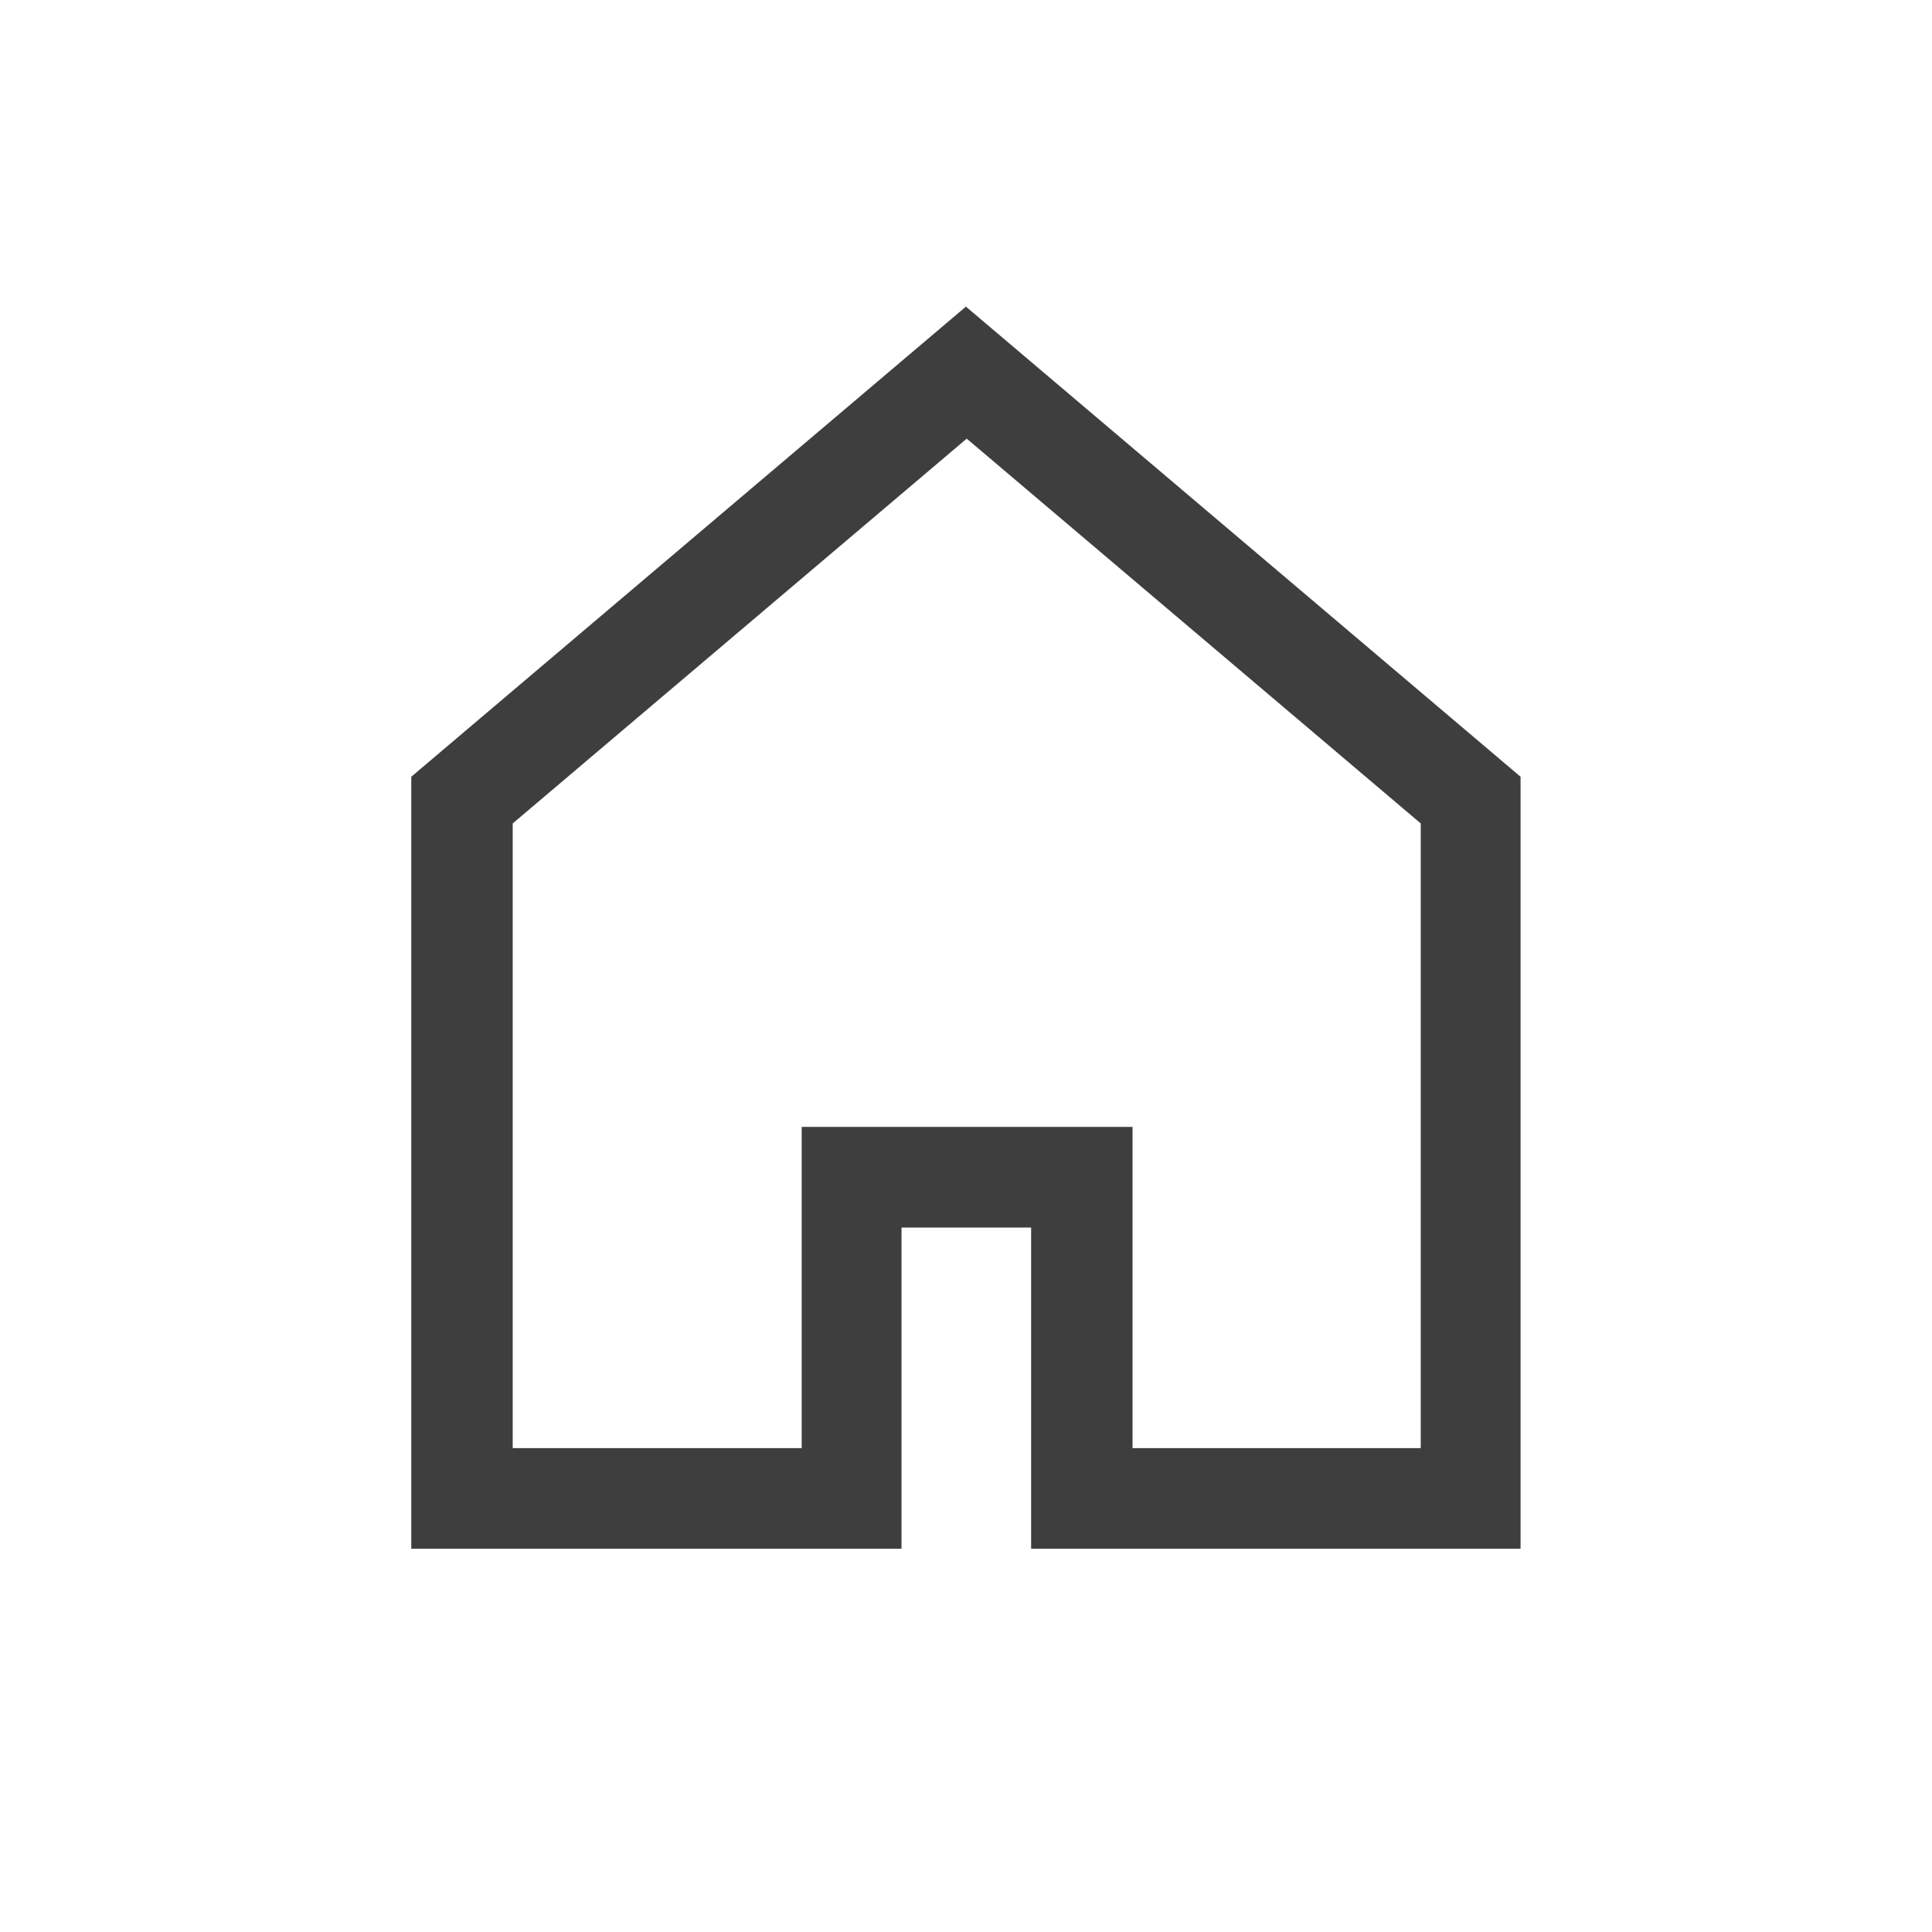
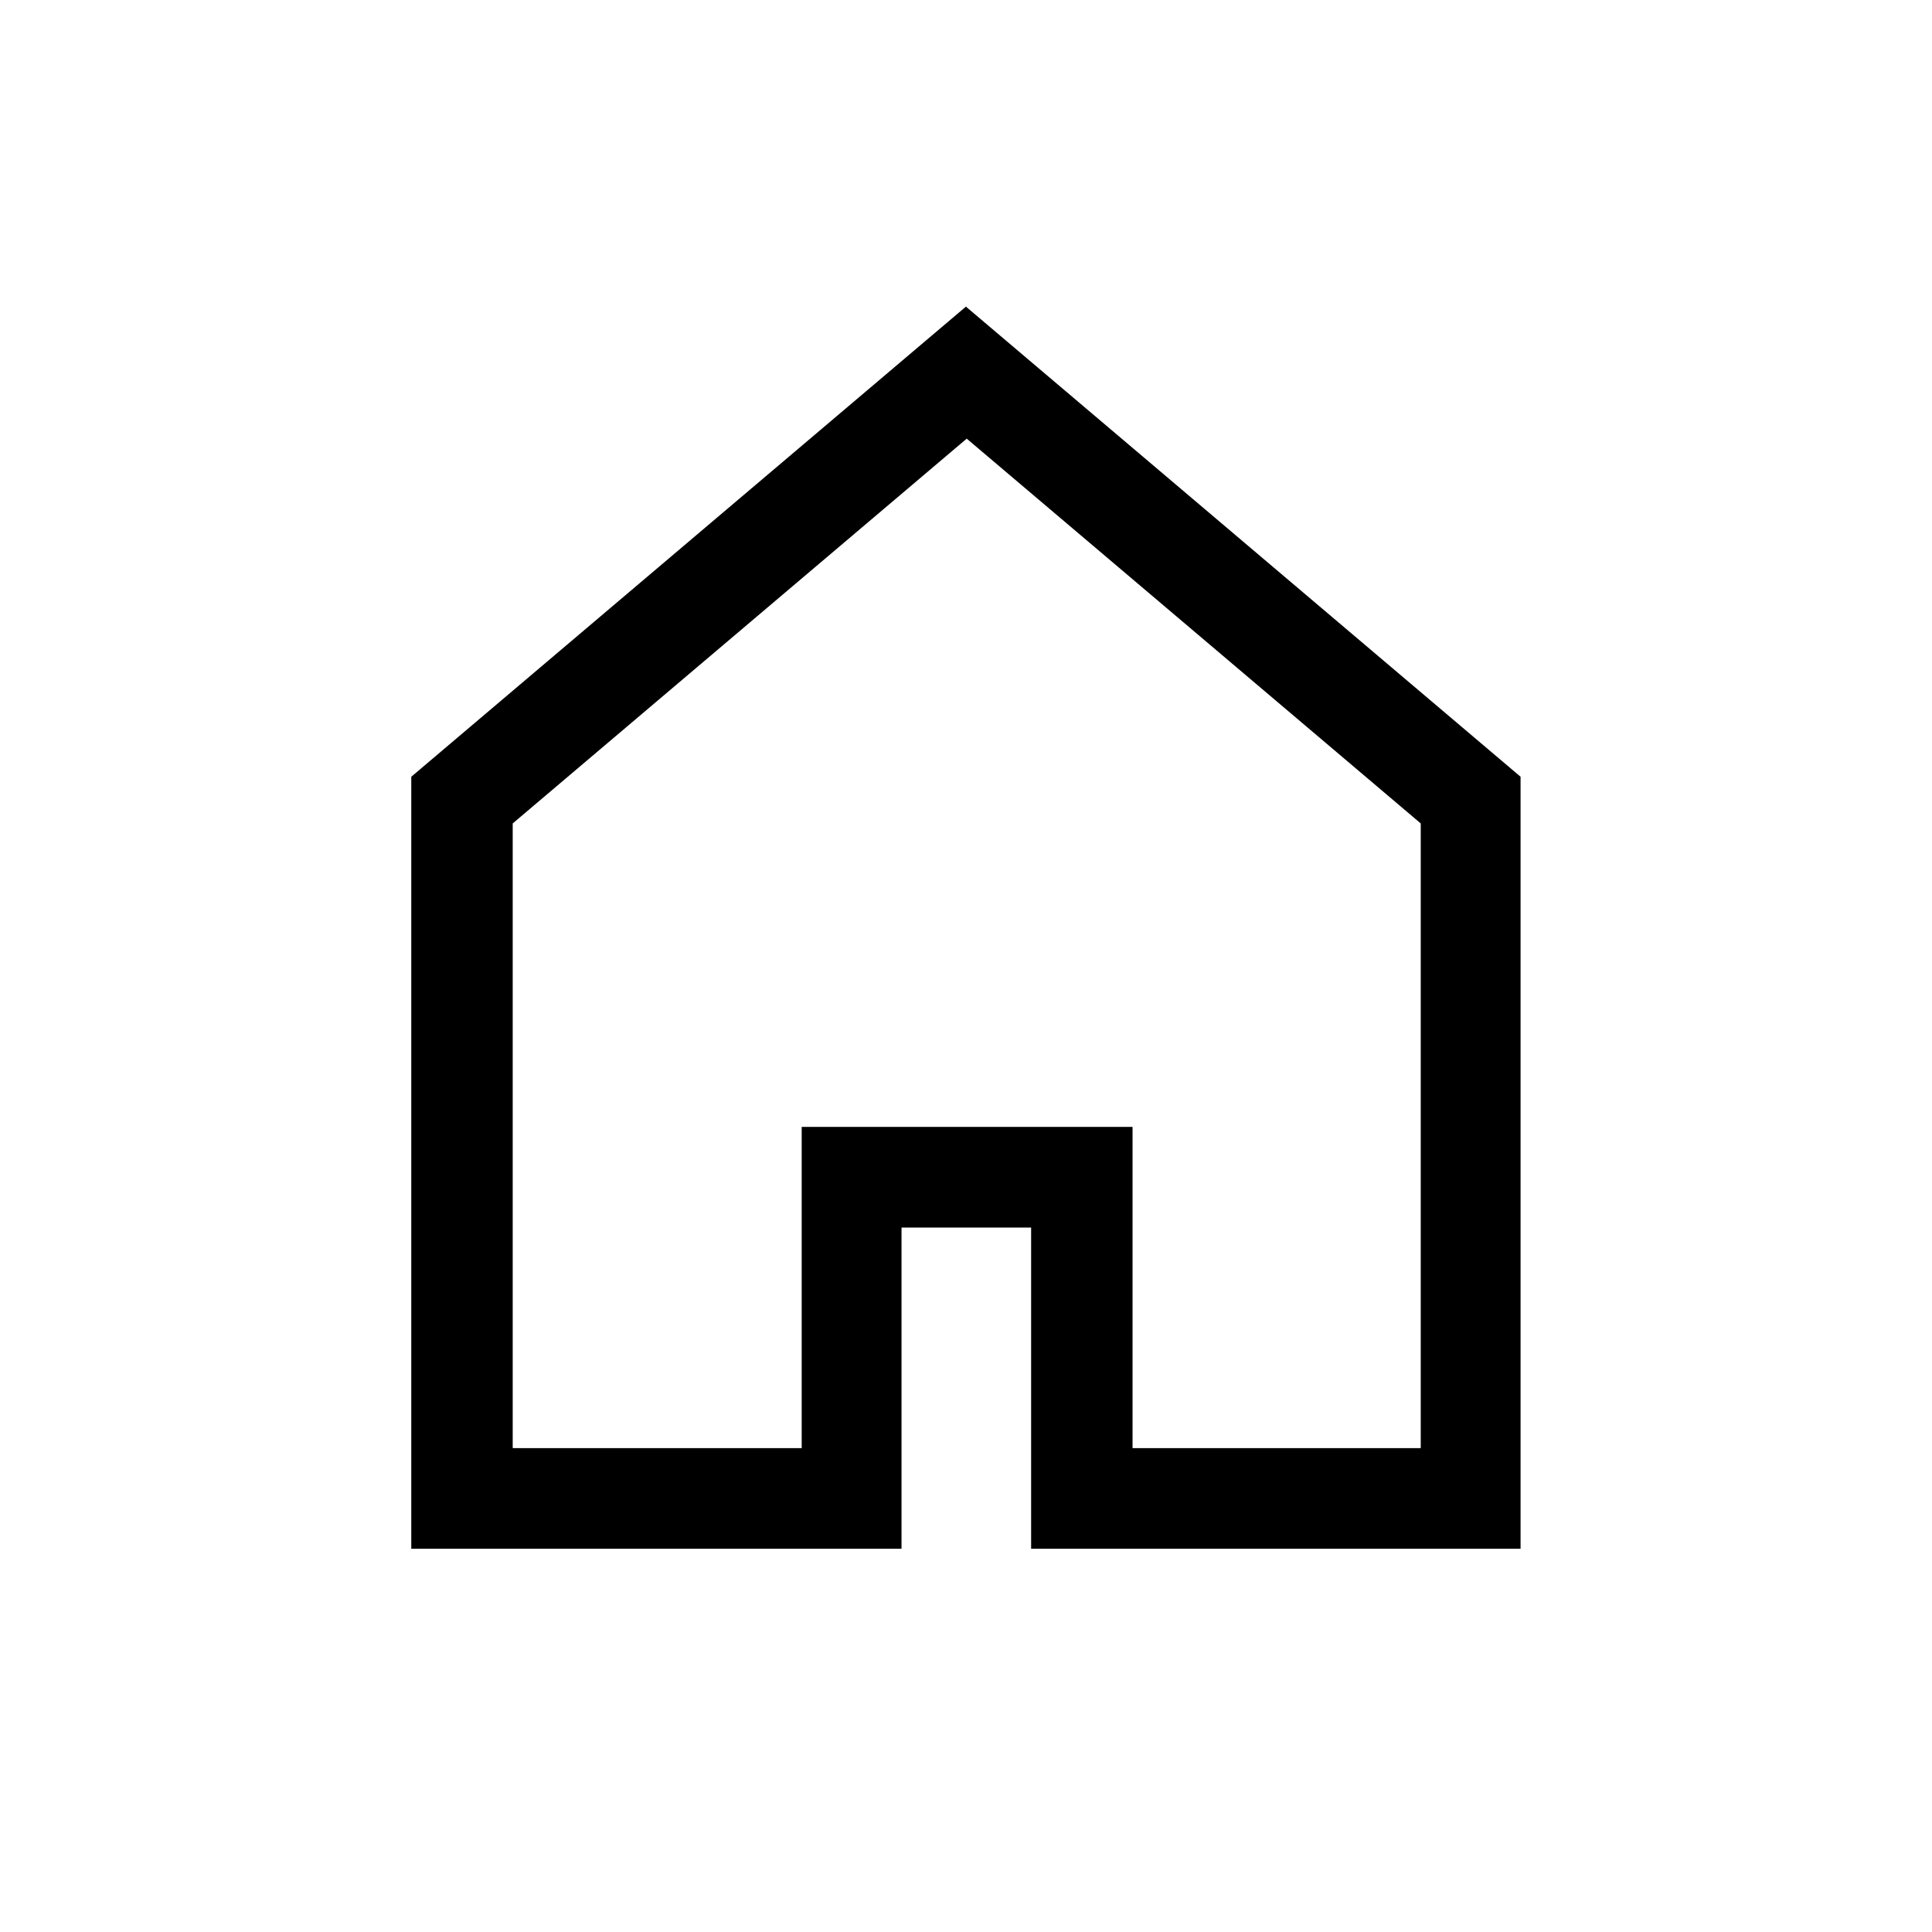
<svg xmlns="http://www.w3.org/2000/svg" width="24" height="24" viewBox="0 0 24 24" fill="currentColor">
-   <path d="M18.899 19.239H12.809V15.249H11.199V19.239H5.109V9.649L11.999 3.809L18.889 9.649V19.239H18.899ZM14.059 17.989H17.649V10.229L12.009 5.449L6.369 10.229V17.989H9.959V13.999H14.069V17.989H14.059Z" fill="#3E3E3E" />
+   <path d="M18.899 19.239H12.809V15.249H11.199V19.239H5.109V9.649L11.999 3.809L18.889 9.649V19.239H18.899ZM14.059 17.989H17.649V10.229L12.009 5.449L6.369 10.229V17.989H9.959V13.999H14.069V17.989H14.059Z" fill="currentColor" />
</svg>
